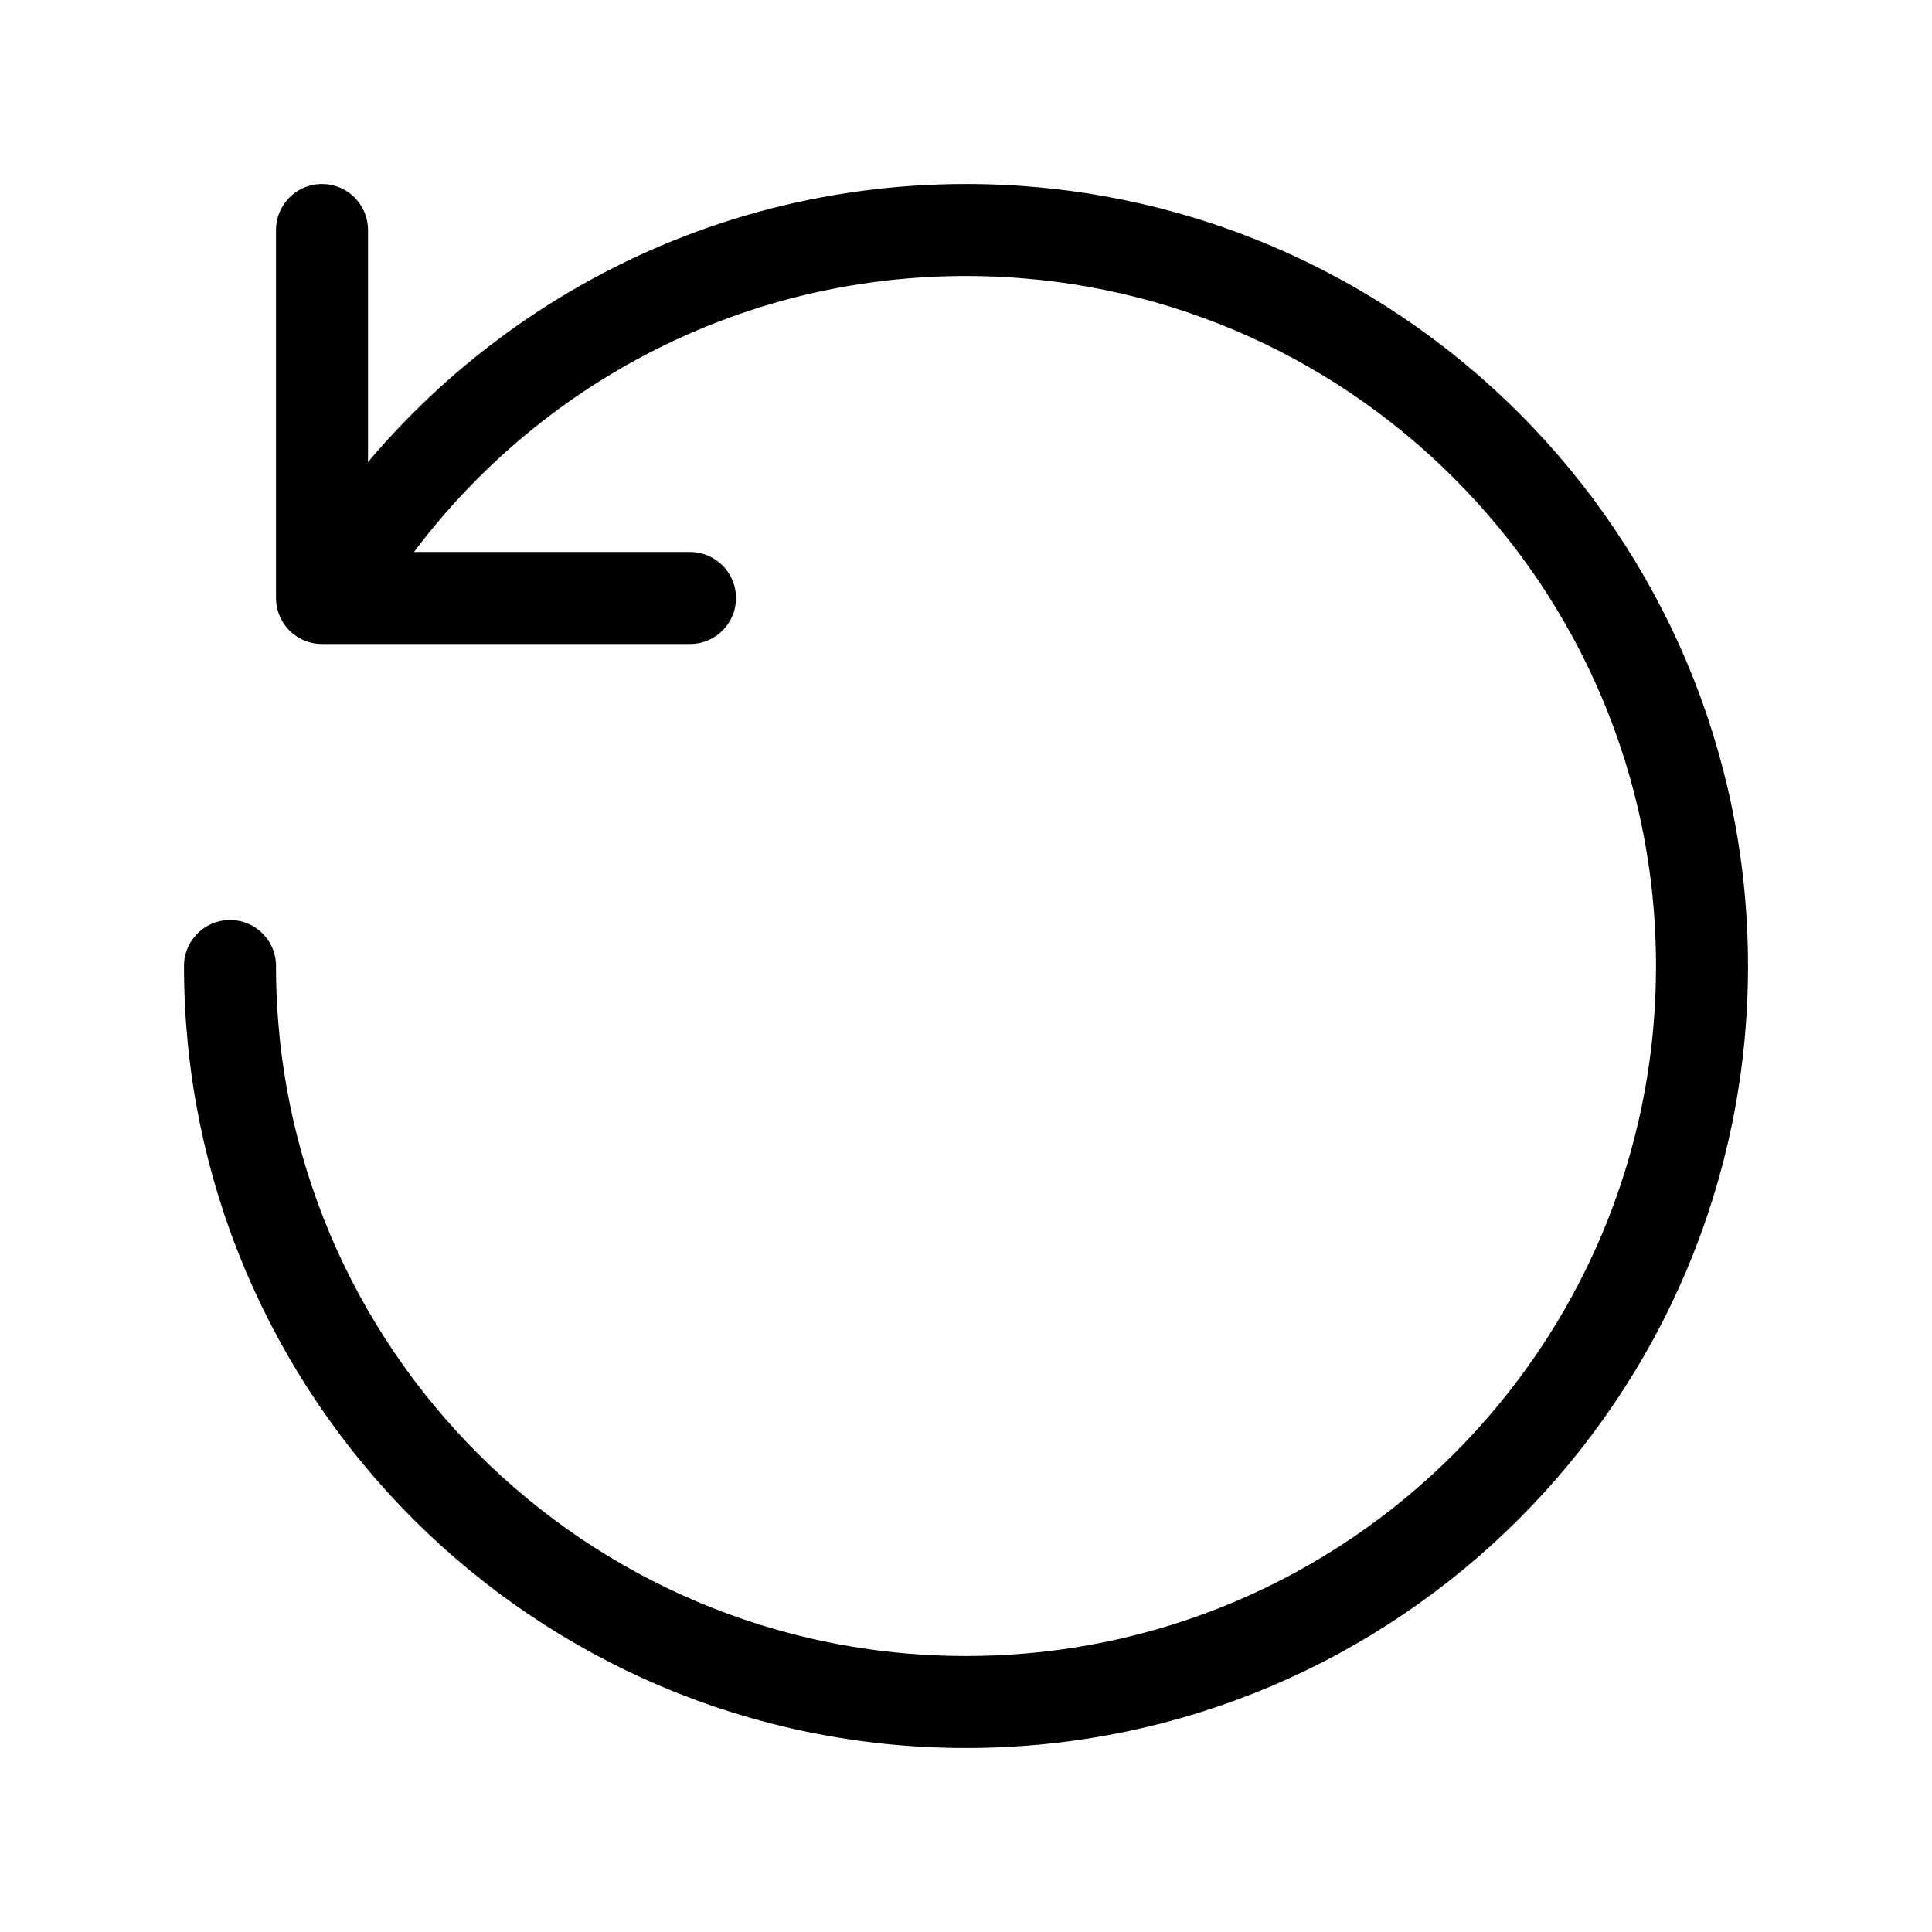
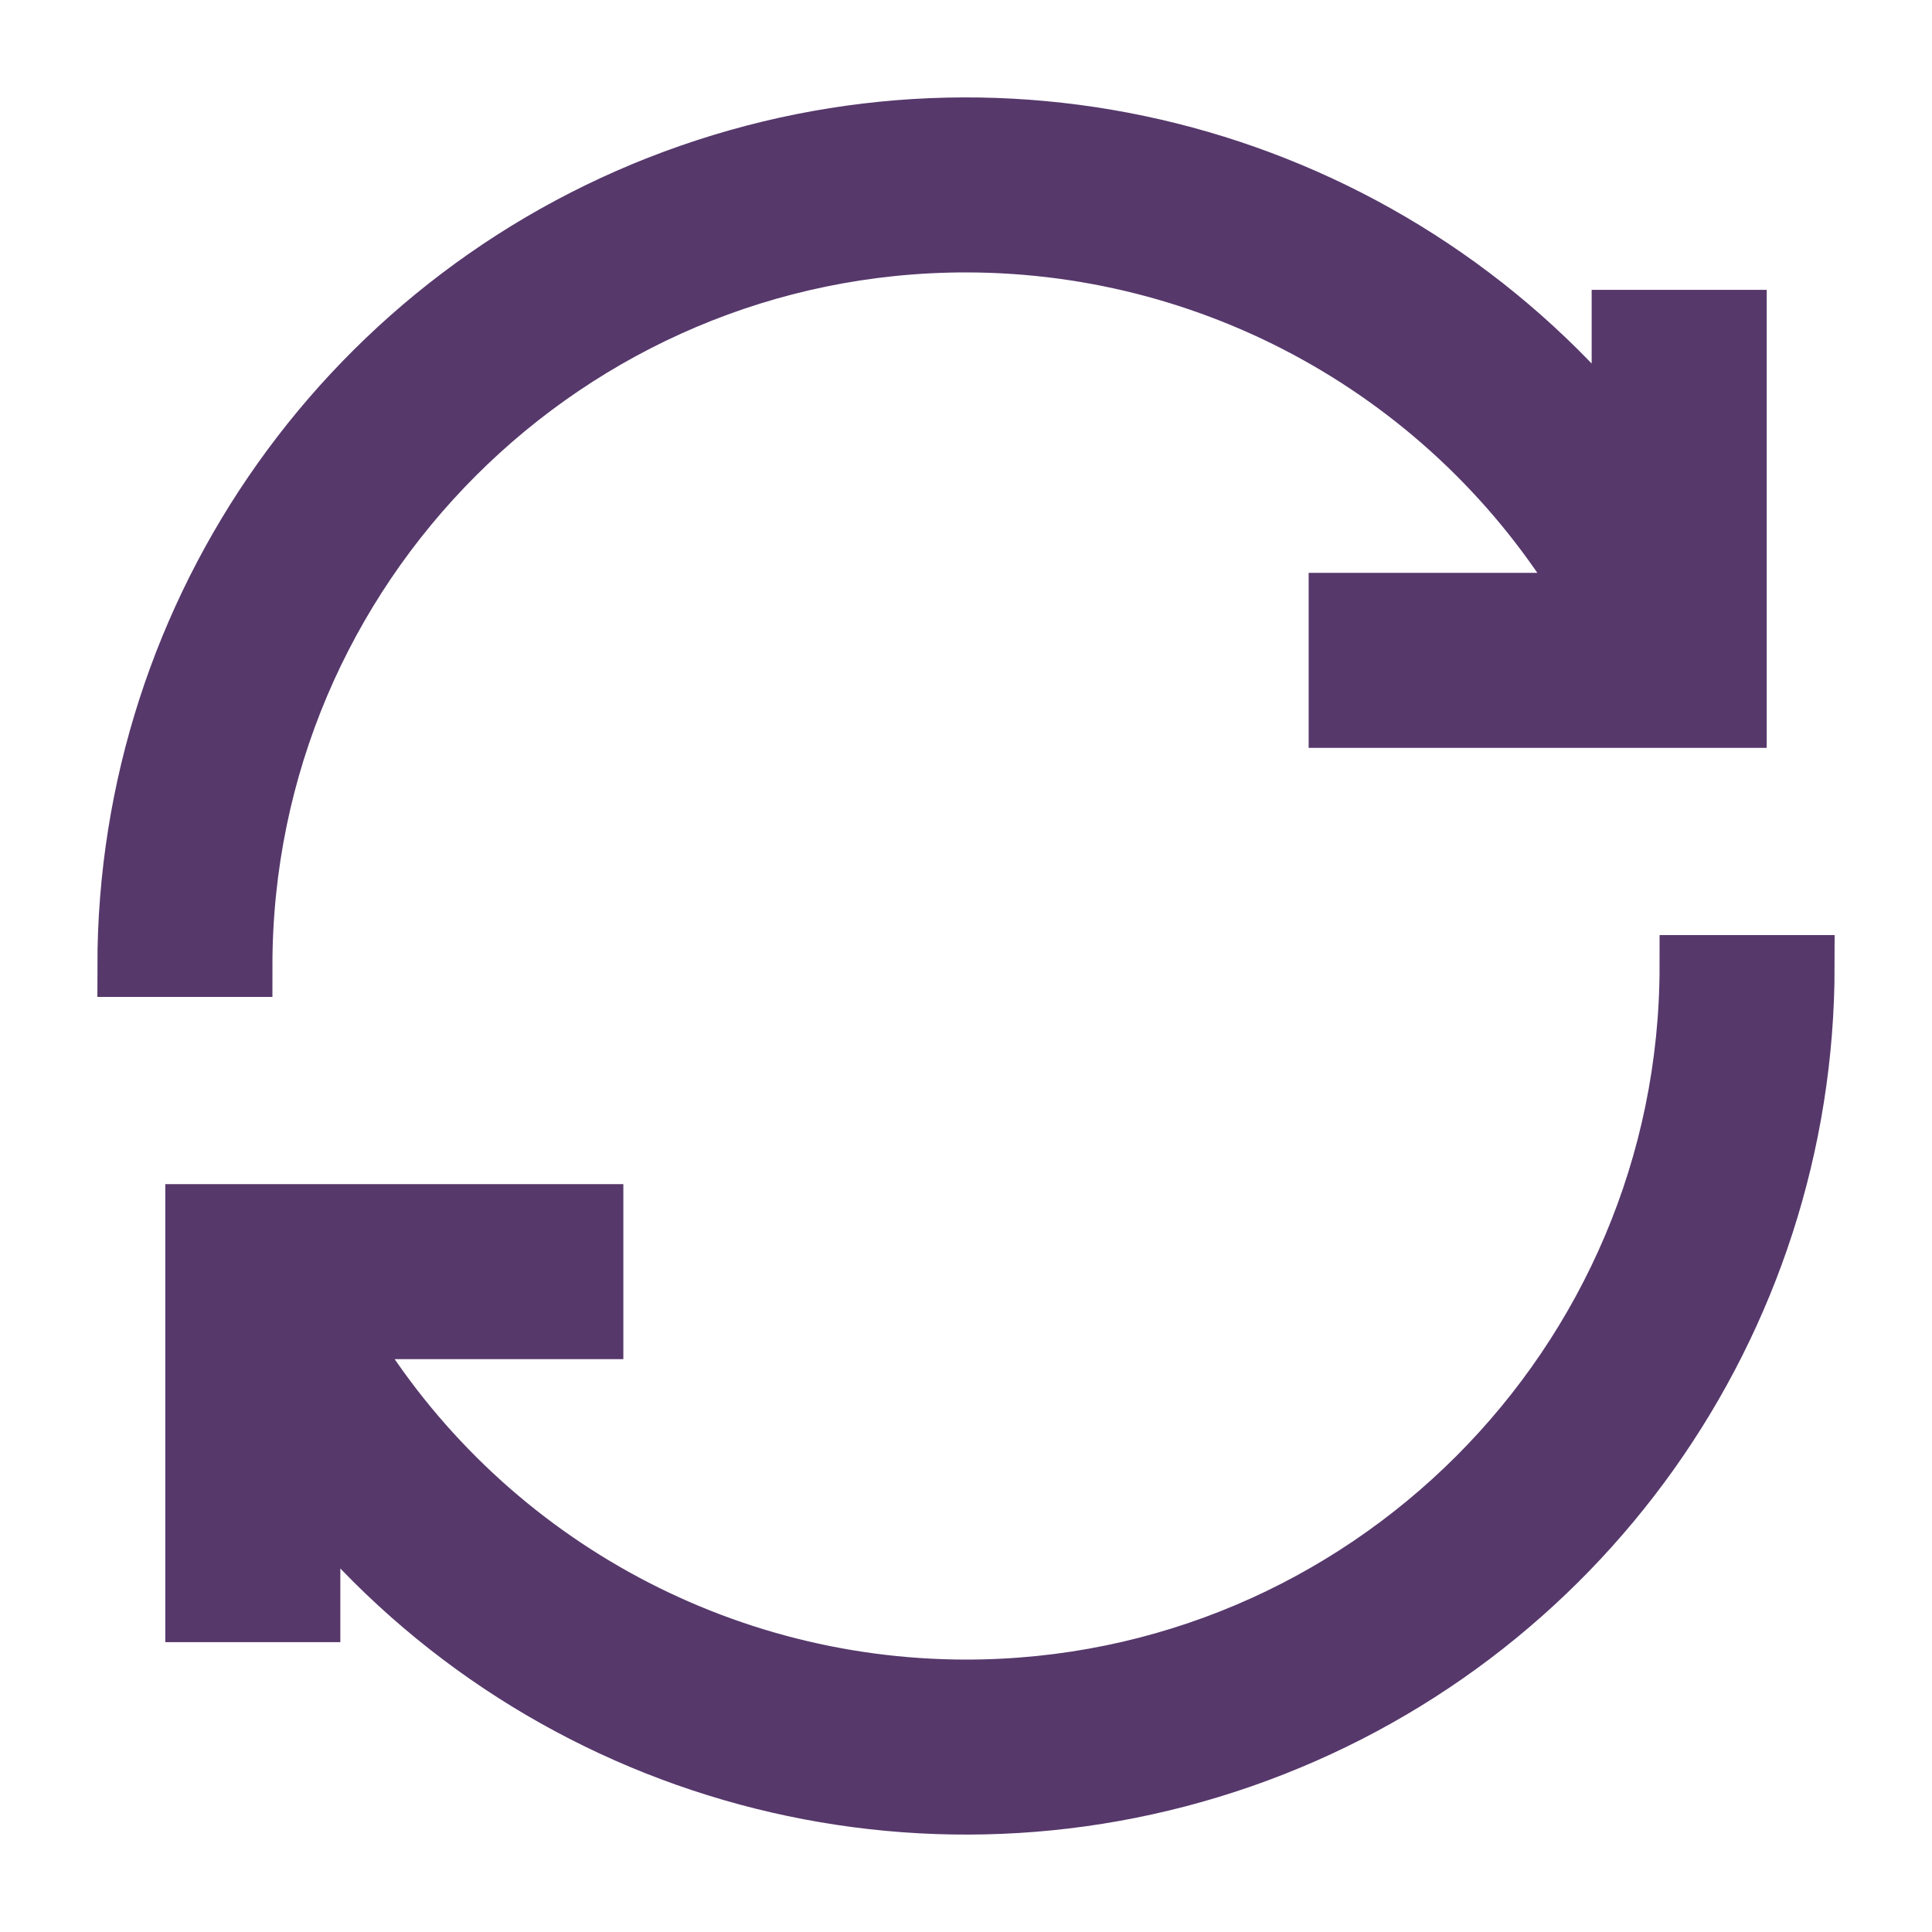
- <svg xmlns="http://www.w3.org/2000/svg" width="800px" height="800px" viewBox="0 0 21 21" fill="#000000">
+ <svg xmlns="http://www.w3.org/2000/svg" fill="#56386b" width="800px" height="800px" viewBox="0 0 512 512" data-name="Layer 1" id="Layer_1" stroke="#56386b" stroke-width="16.384">
  <g id="SVGRepo_bgCarrier" stroke-width="0" />
  <g id="SVGRepo_tracerCarrier" stroke-linecap="round" stroke-linejoin="round" />
  <g id="SVGRepo_iconCarrier">
-     <g fill="none" fill-rule="evenodd" stroke="#000000" stroke-linecap="round" stroke-linejoin="round" transform="matrix(0 1 1 0 2.5 2.5)">
-       <path d="m3.987 1.078c-2.384 1.385-3.987 3.966-3.987 6.922 0 4.418 3.582 8 8 8s8-3.582 8-8-3.582-8-8-8" />
-       <path d="m4 1v4h-4" transform="matrix(1 0 0 -1 0 6)" />
-     </g>
+     <path d="M64,256H34A222,222,0,0,1,430,118.15V85h30V190H355V160h67.27A192.21,192.21,0,0,0,256,64C150.13,64,64,150.13,64,256Zm384,0c0,105.87-86.13,192-192,192A192.21,192.21,0,0,1,89.73,352H157V322H52V427H82V393.85A222,222,0,0,0,478,256Z" />
  </g>
</svg>
